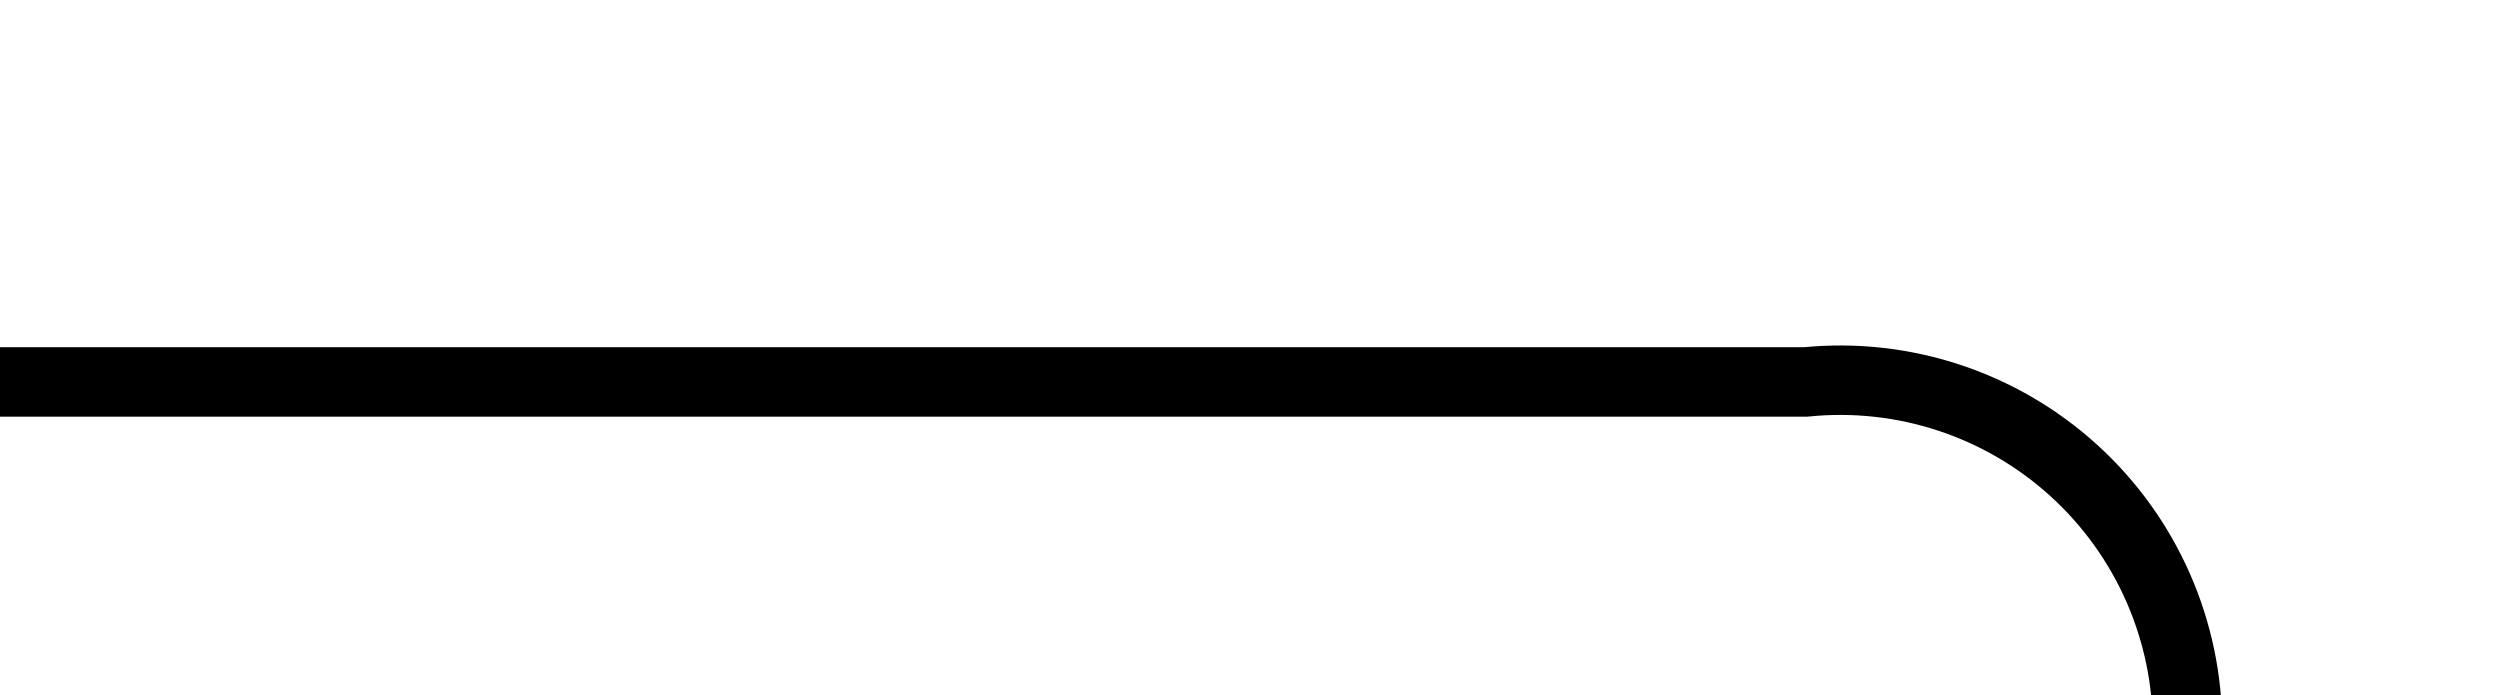
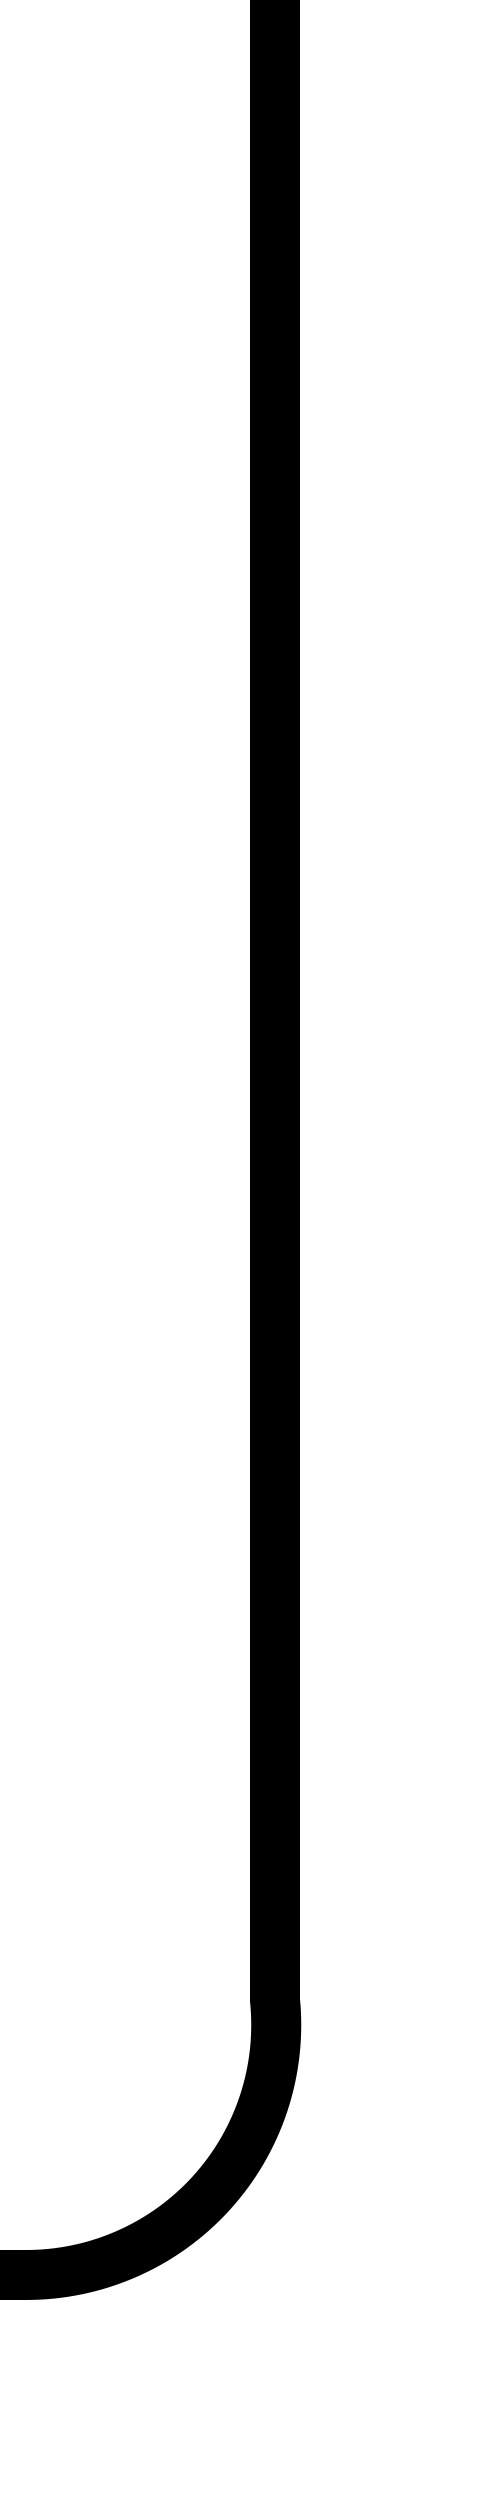
- <svg xmlns="http://www.w3.org/2000/svg" version="1.1" width="36px" height="10px" preserveAspectRatio="xMinYMid meet" viewBox="270 629  36 8">
-   <path d="M 270 633.5  L 296 633.5  A 5 5 0 0 1 301.5 638.5 L 301.5 701  A 5 5 0 0 0 306.5 706.5 L 350 706.5  " stroke-width="1" stroke="#000000" fill="none" />
-   <path d="M 349 712.8  L 355 706.5  L 349 700.2  L 349 712.8  Z " fill-rule="nonzero" fill="#000000" stroke="none" />
+ <svg xmlns="http://www.w3.org/2000/svg" version="1.1" width="10px" height="50px" preserveAspectRatio="xMidYMin meet" viewBox="406 265  8 50">
+   <path d="M 410.5 265  L 410.5 305  A 5 5 0 0 1 405.5 310.5 L 278 310.5  " stroke-width="1" stroke="#000000" fill="none" />
+   <path d="M 279 304.2  L 273 310.5  L 279 316.8  L 279 304.2  Z " fill-rule="nonzero" fill="#000000" stroke="none" />
</svg>
